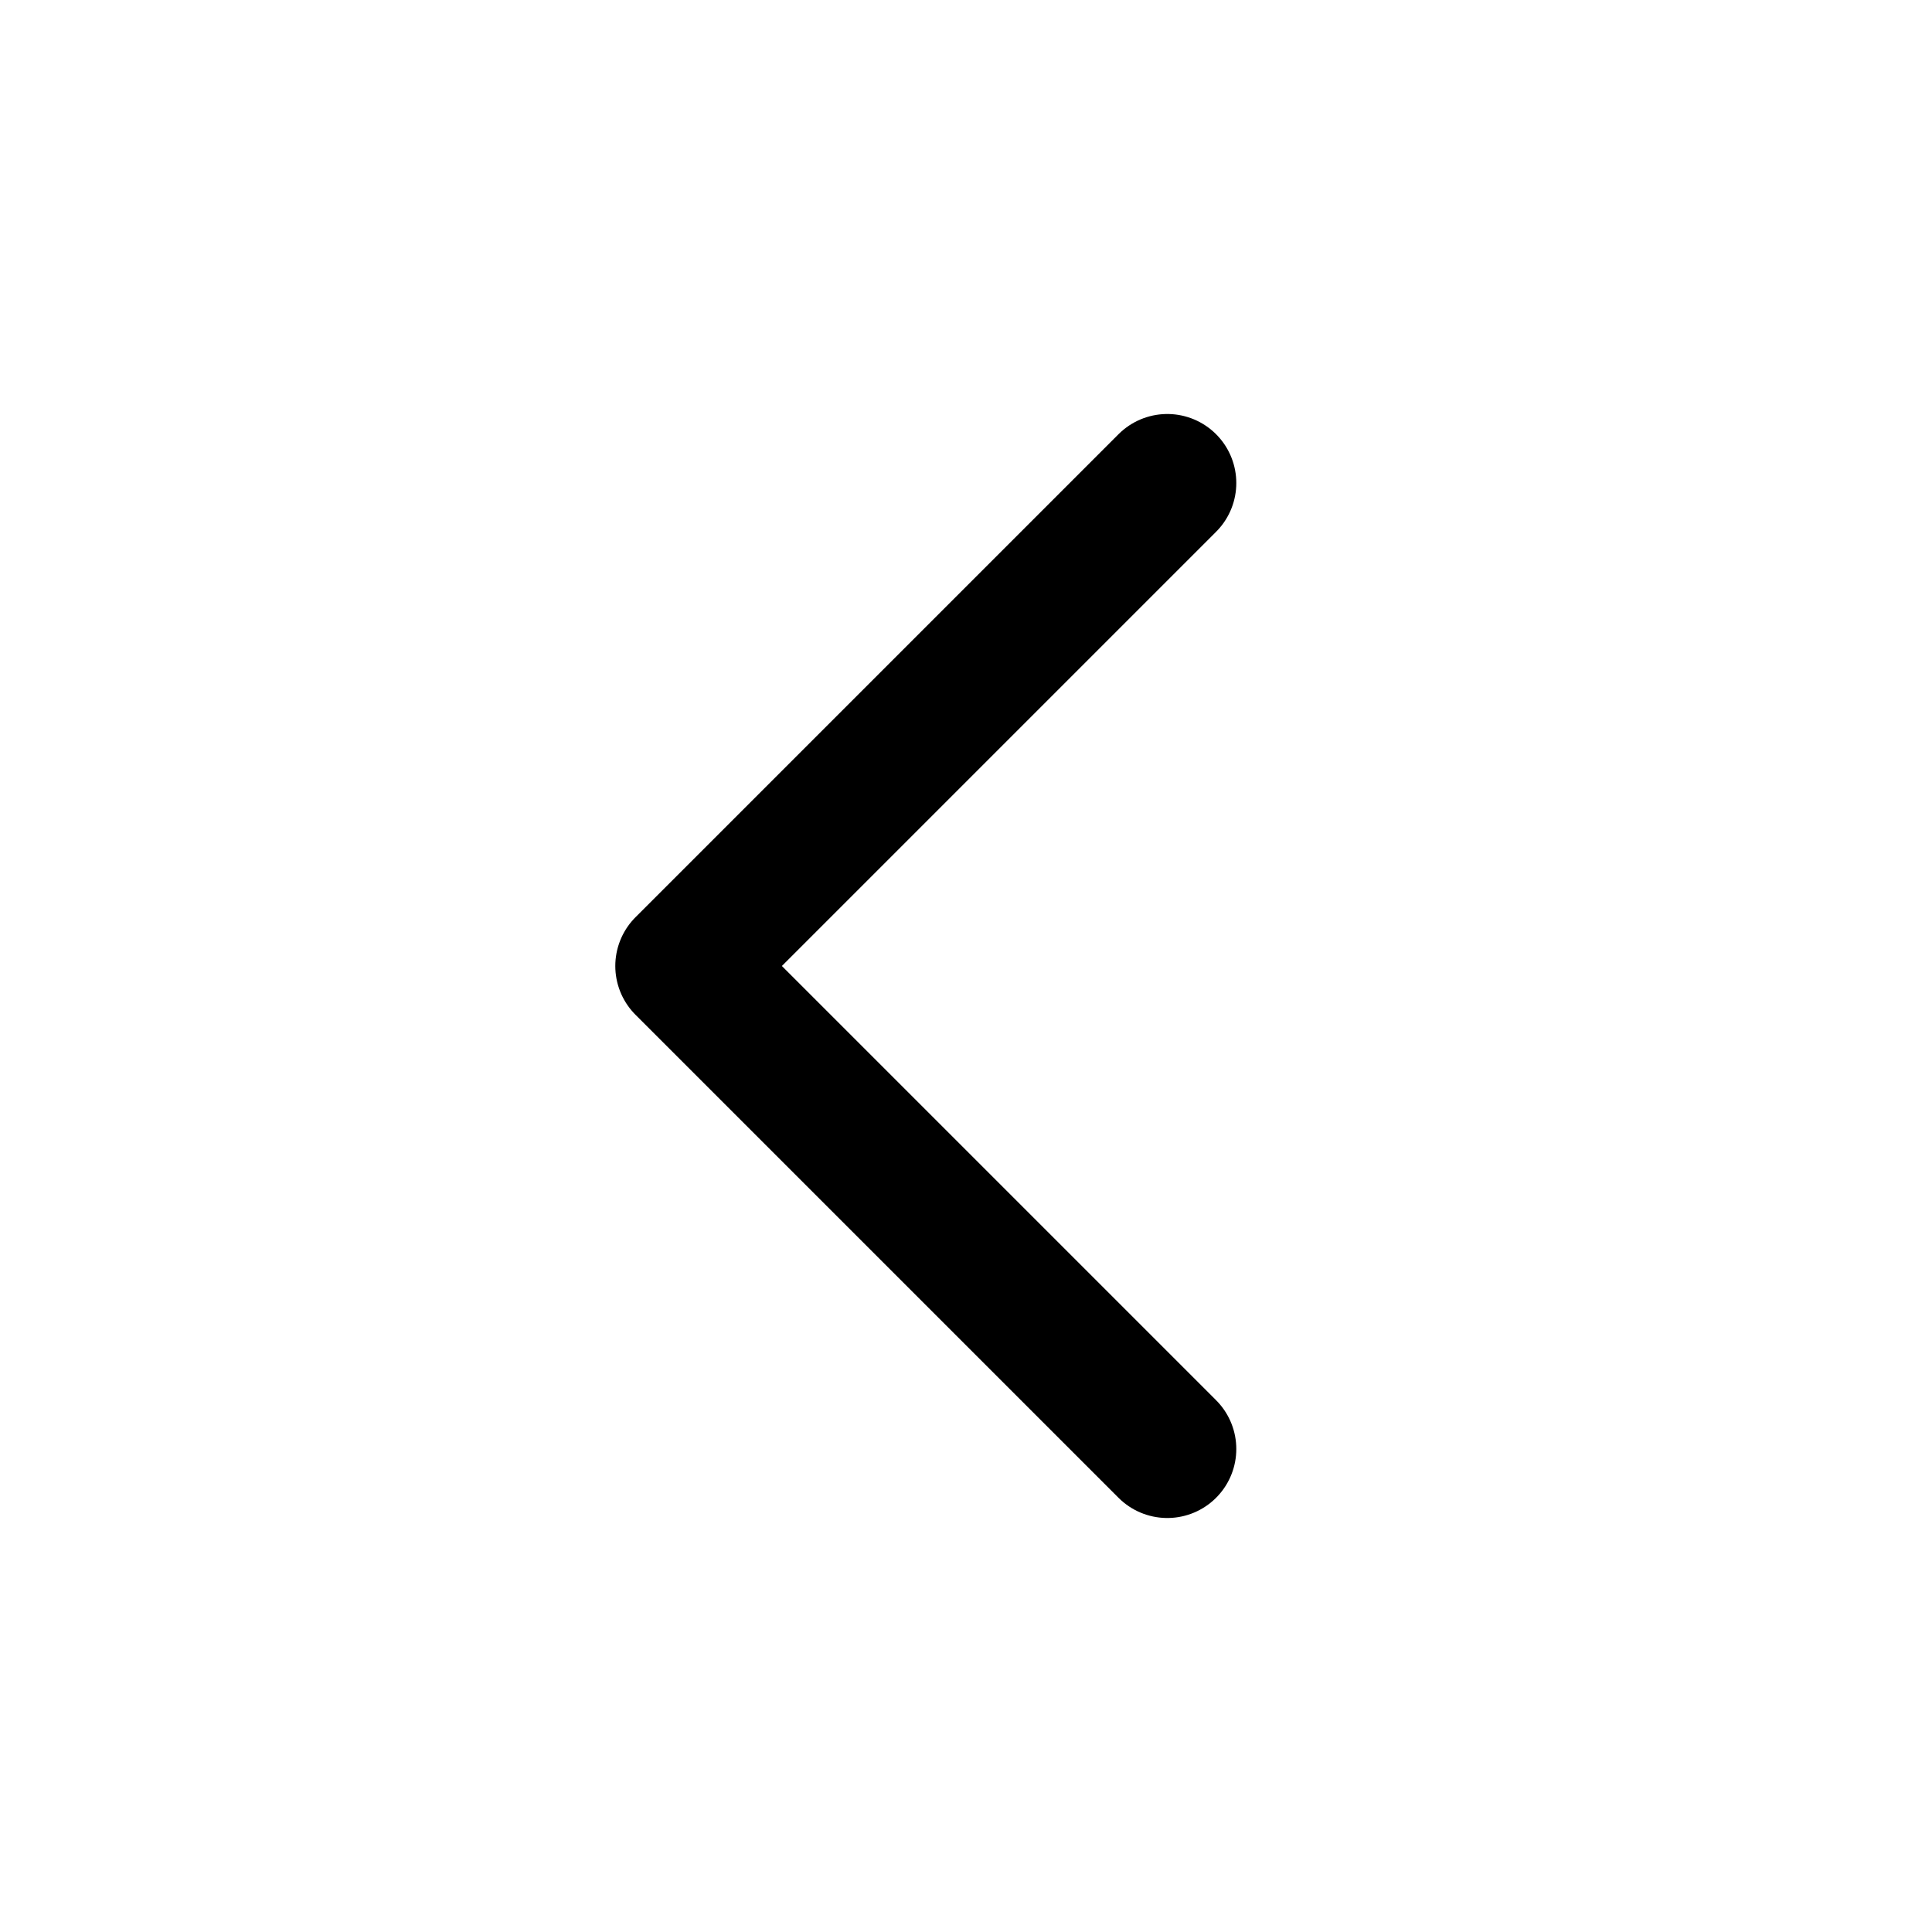
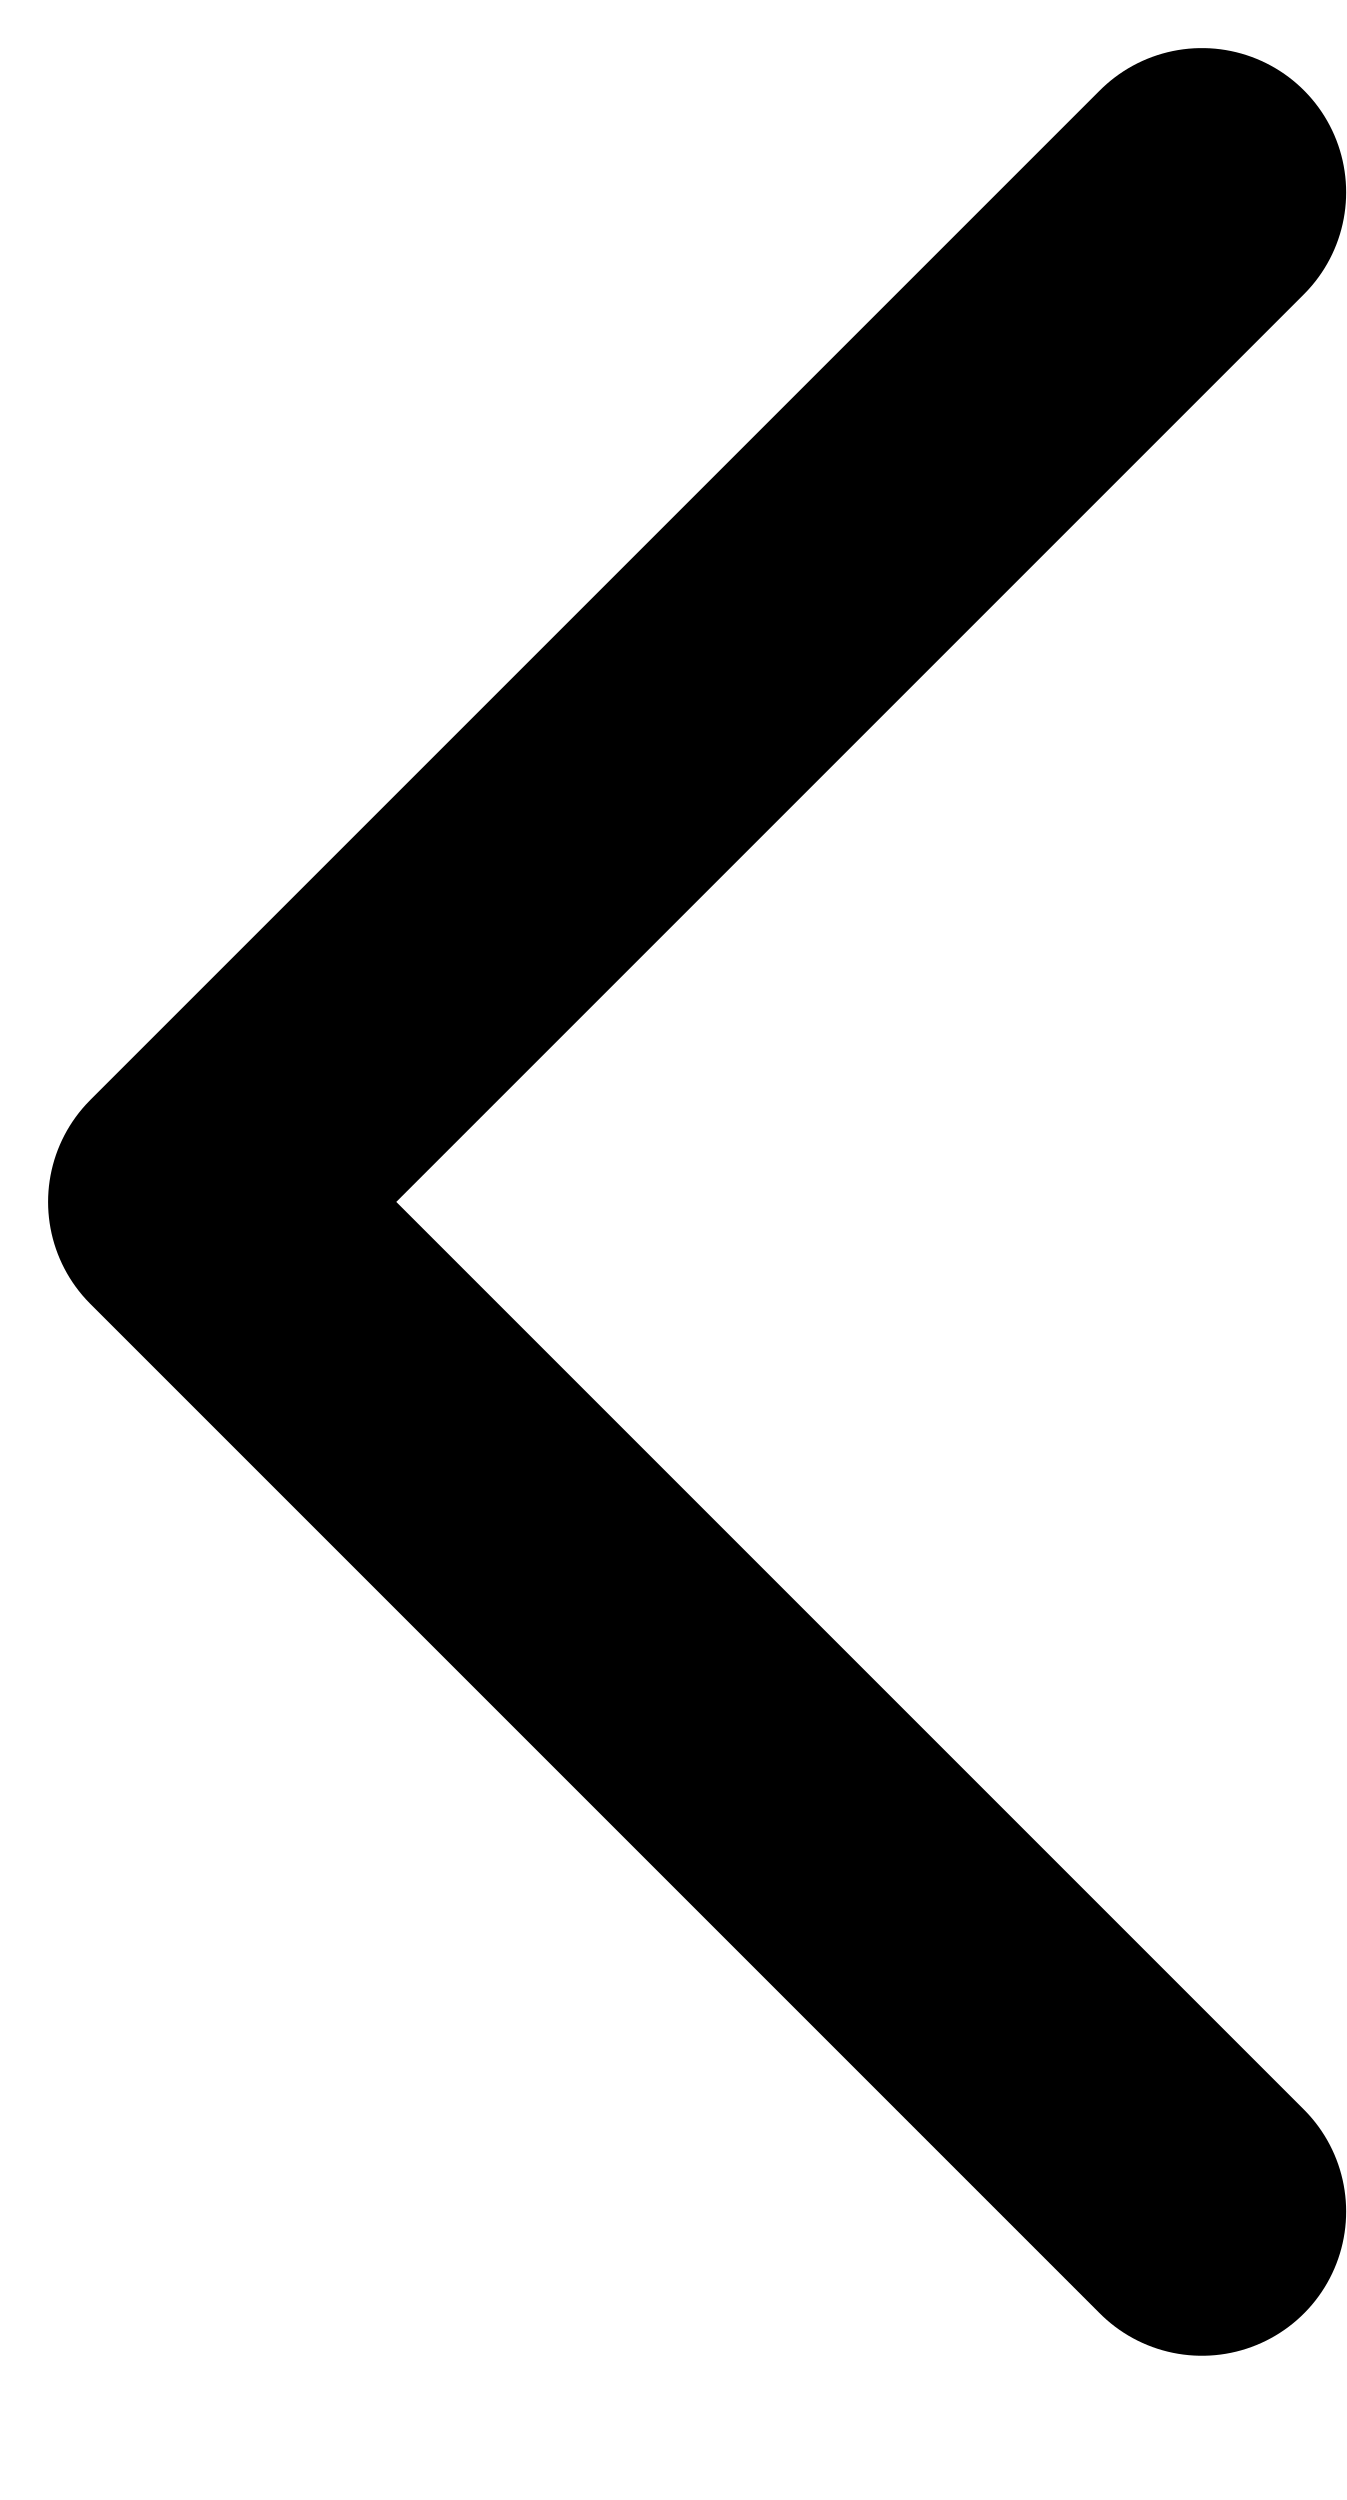
- <svg xmlns="http://www.w3.org/2000/svg" width="21" height="21" viewBox="0 0 21 21" fill="none">
-   <path d="M12.688 15.75L7.438 10.5L12.688 5.25" stroke="#000" stroke-width="1.5" stroke-linecap="round" stroke-linejoin="round" />
+ <svg xmlns="http://www.w3.org/2000/svg" width="7" height="13" viewBox="0 0 7 13" fill="none">
+   <path d="M6.25 11.5L1 6.25L6.25 1" stroke="#000" stroke-width="1.5" stroke-linecap="round" stroke-linejoin="round" fill="transparent" />
</svg>
